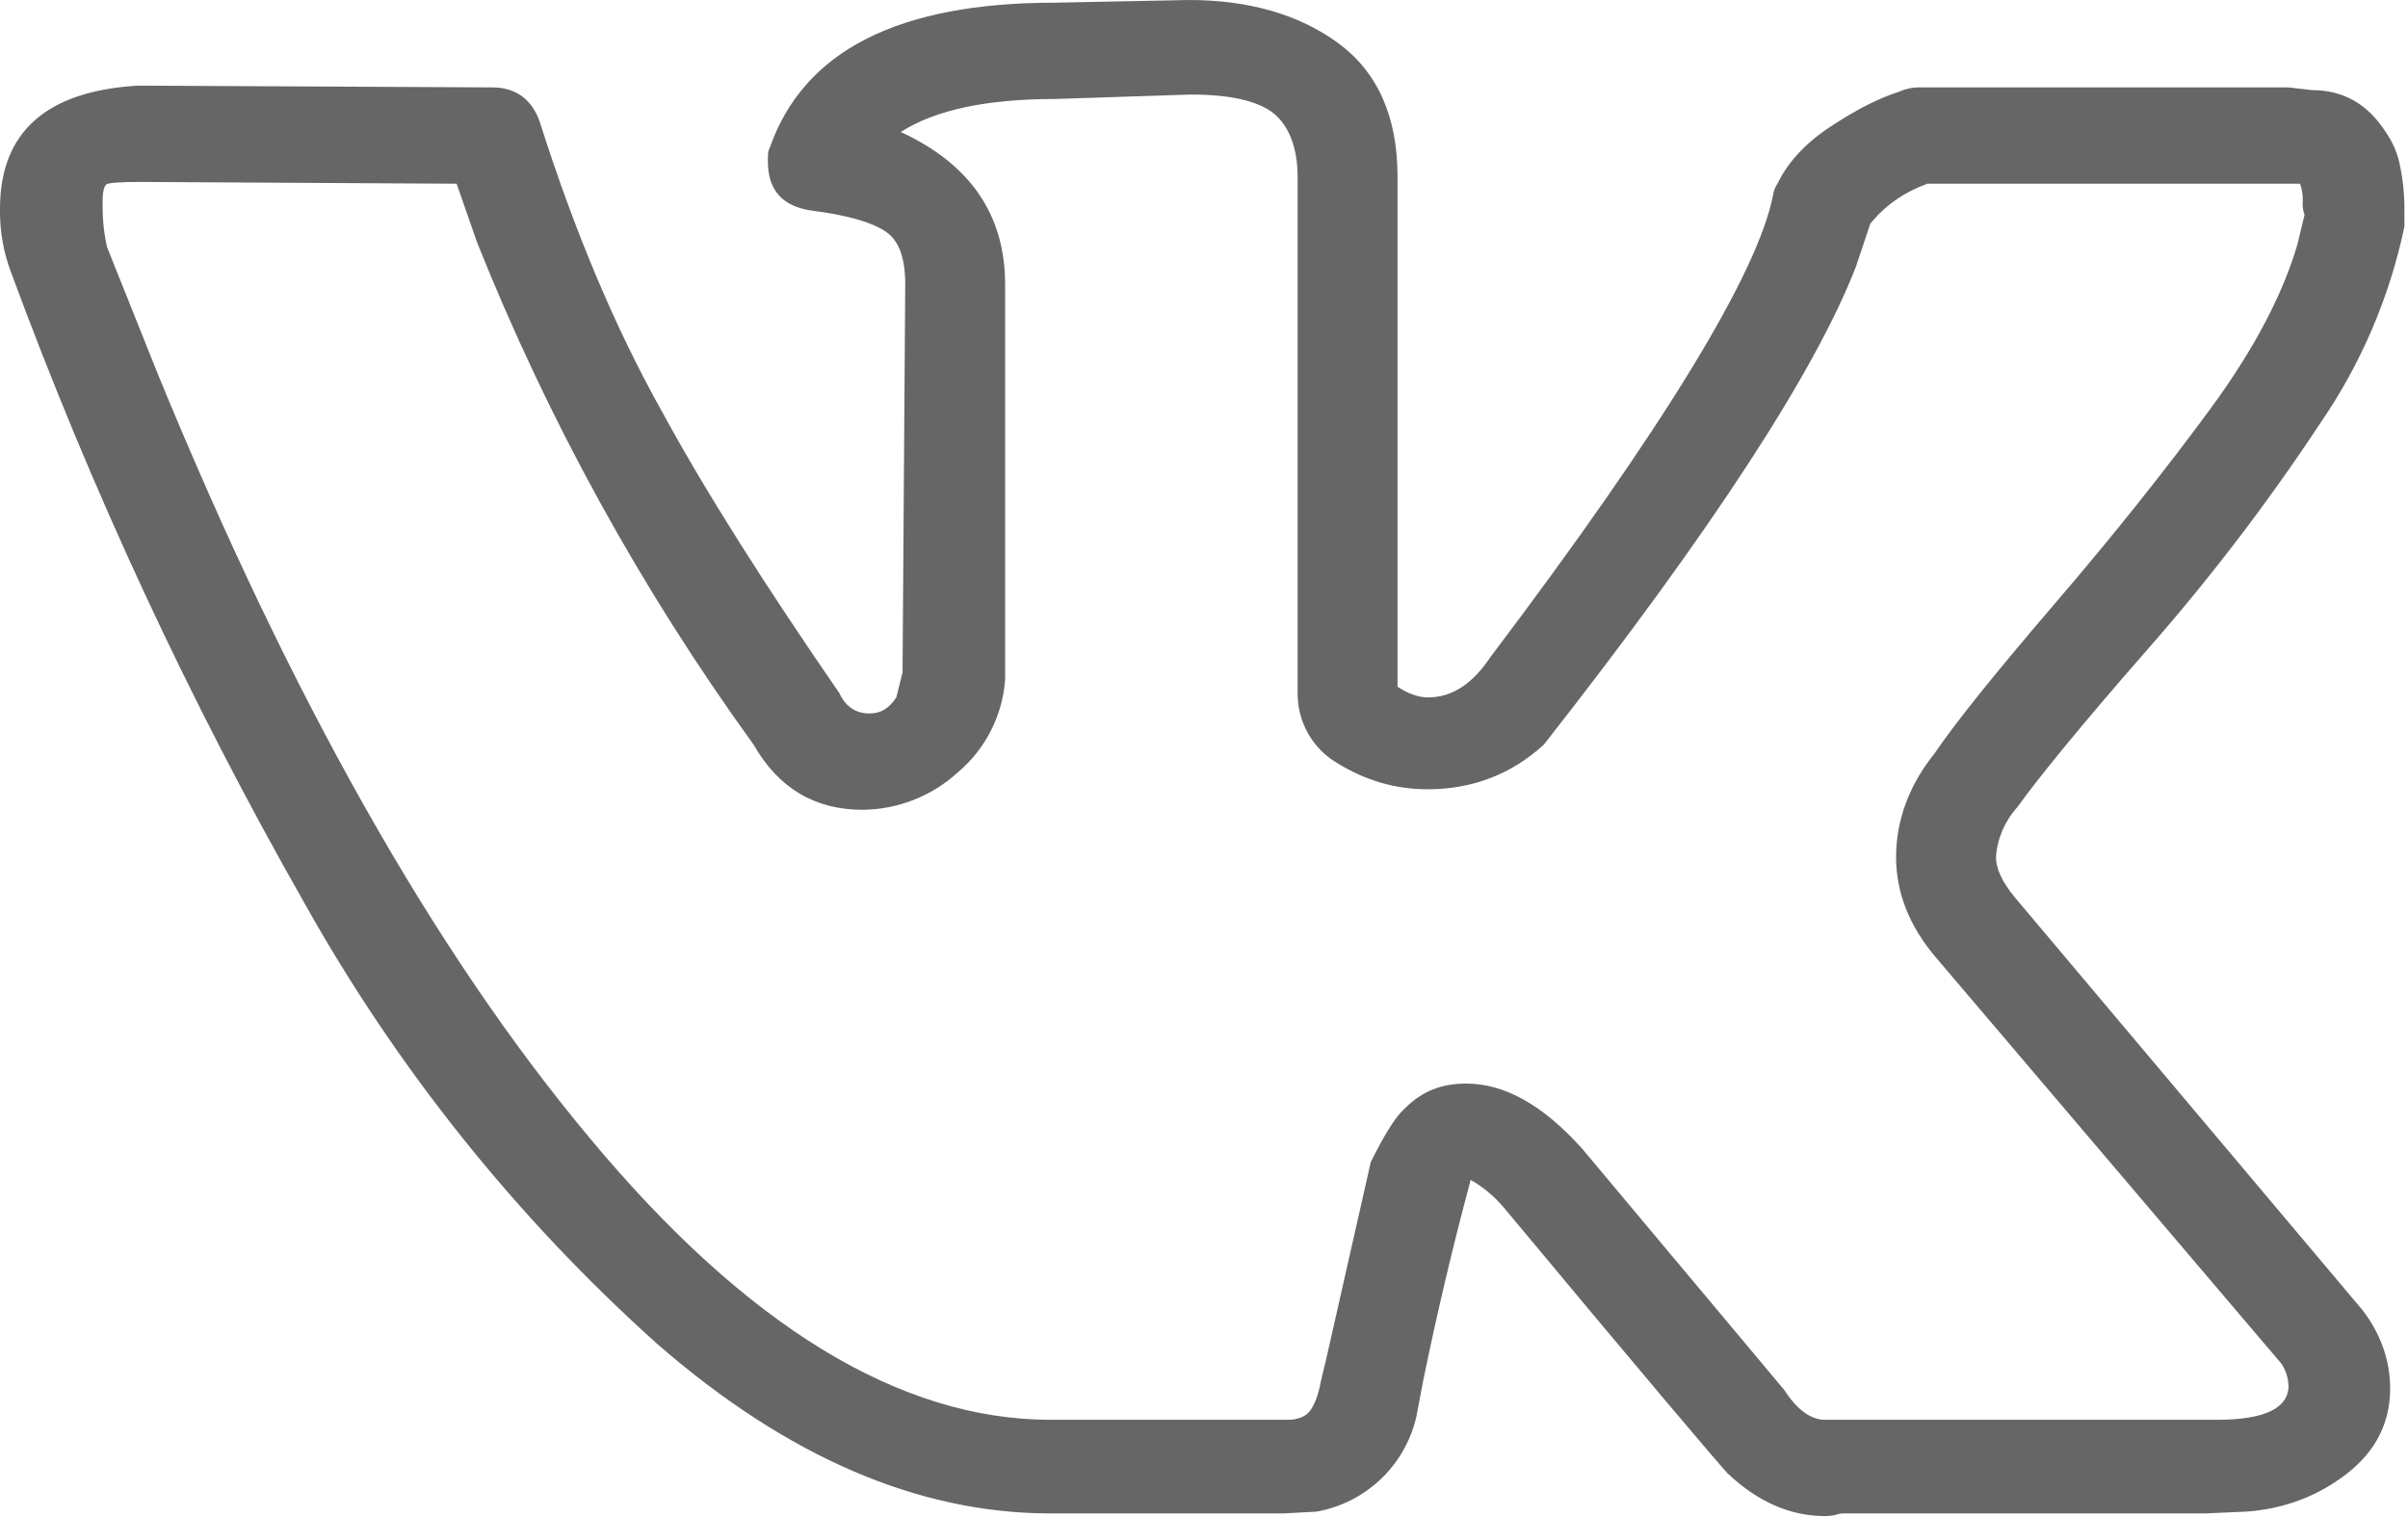
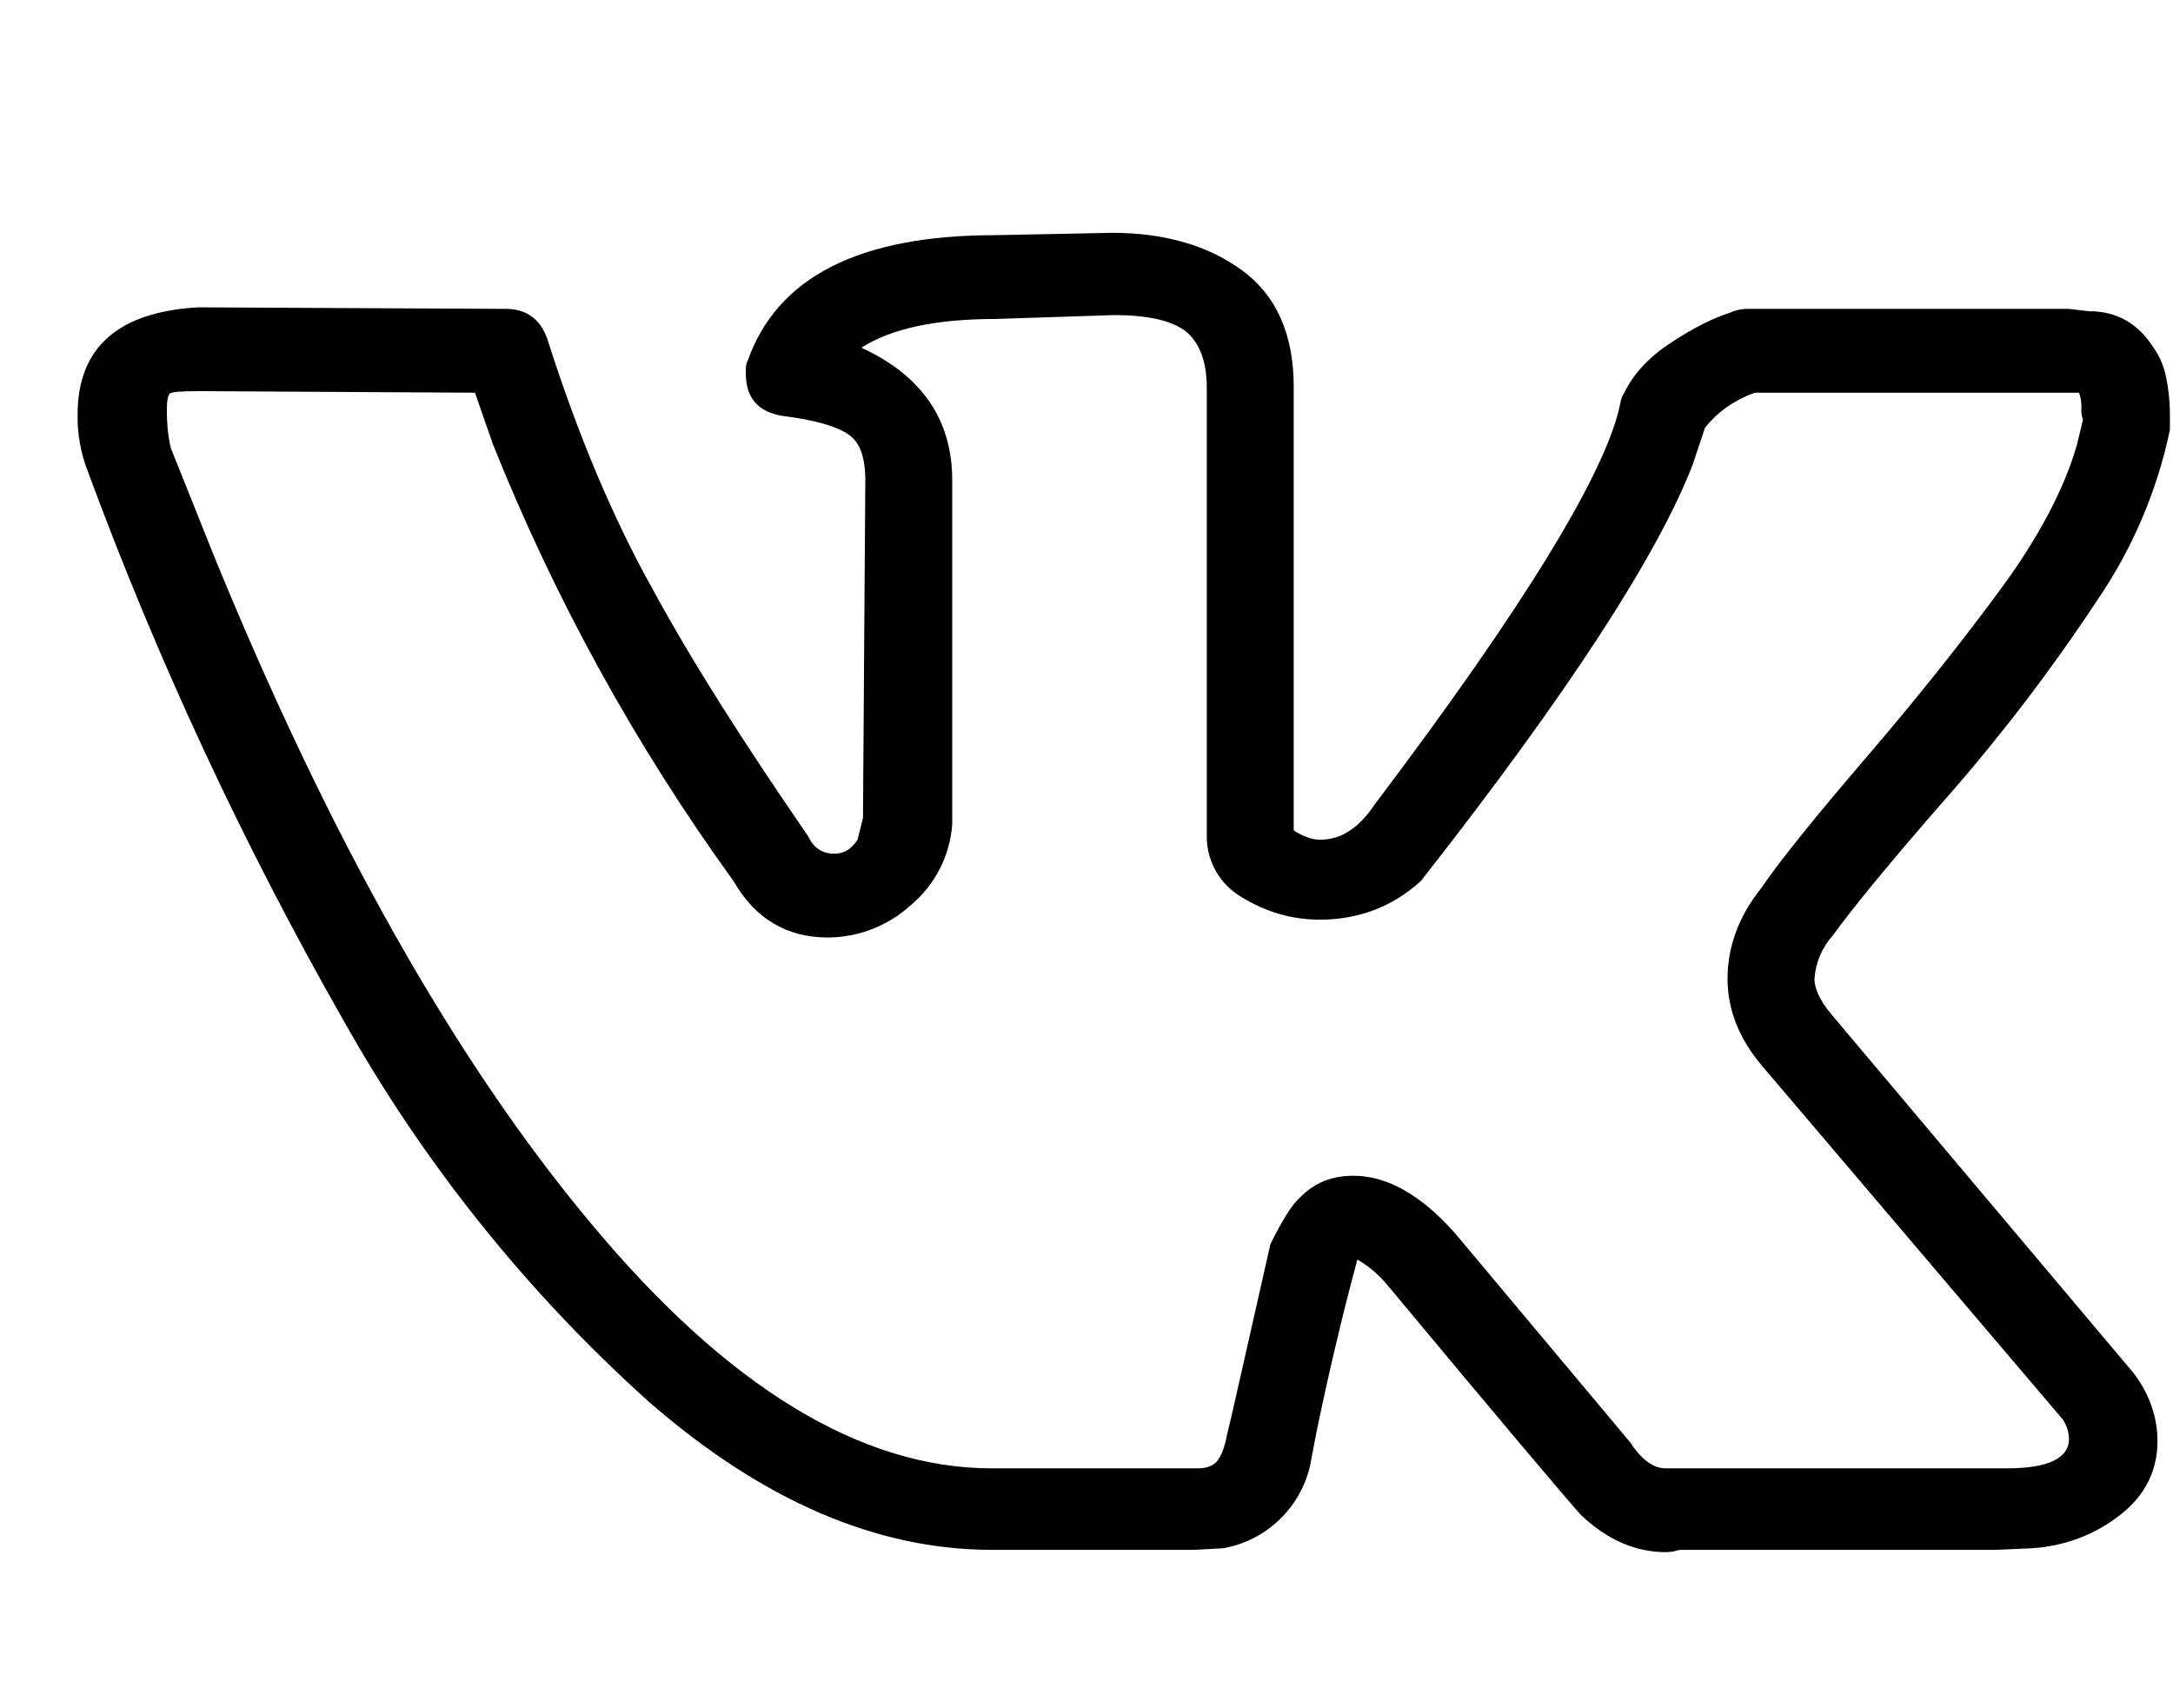
- <svg xmlns="http://www.w3.org/2000/svg" viewBox="0 0 27 17" fill="none">
-   <path d="M0 2.34c0-.86.52-1.32 1.55-1.38l3.97.02c.26 0 .44.13.53.38.4 1.26.86 2.34 1.37 3.25.5.92 1.17 1.97 1.99 3.16.07.15.18.23.34.23.13 0 .22-.06.3-.18l.07-.28.03-4.35c0-.3-.07-.5-.23-.6-.15-.1-.43-.18-.83-.23-.32-.05-.48-.23-.48-.55 0-.07 0-.12.02-.15.38-1.09 1.44-1.63 3.2-1.63l1.5-.03c.67 0 1.23.16 1.67.48.44.32.67.82.67 1.5v5.72c.12.08.24.12.34.12.27 0 .5-.15.7-.45 1.95-2.58 3-4.31 3.17-5.18a.3.3 0 0 1 .05-.13c.12-.25.33-.47.61-.65.29-.19.53-.31.75-.38a.55.55 0 0 1 .24-.05h4.13l.26.03c.36 0 .63.16.83.47.07.1.12.21.15.33a2.4 2.4 0 0 1 .06.55v.18a6.11 6.11 0 0 1-.94 2.2 23.4 23.4 0 0 1-1.93 2.53c-.79.9-1.27 1.5-1.47 1.78a.93.93 0 0 0-.24.56c0 .13.07.28.21.45l3.9 4.63c.2.26.31.56.31.88 0 .38-.16.7-.48.95-.32.25-.7.4-1.14.43l-.46.02h-4.04c-.02 0-.06 0-.11.02a.86.86 0 0 1-.1.01c-.4 0-.76-.16-1.1-.48-.12-.13-.96-1.12-2.5-2.97a1.39 1.39 0 0 0-.38-.32 38.47 38.47 0 0 0-.53 2.24l-.08.42a1.4 1.4 0 0 1-1.12 1.06l-.37.02h-2.61c-1.48 0-2.95-.63-4.41-1.9a19.3 19.3 0 0 1-3.96-4.95 47.51 47.51 0 0 1-3.28-7.05 1.92 1.92 0 0 1-.13-.73Zm16.01 6.51c-.37 0-.7-.1-1.01-.29a.9.9 0 0 1-.45-.79v-5.78c0-.34-.1-.58-.27-.72-.18-.14-.49-.21-.93-.21l-1.52.05c-.76 0-1.34.12-1.73.37.78.36 1.17.93 1.17 1.71v4.43a1.5 1.5 0 0 1-.53 1.04 1.6 1.6 0 0 1-1.07.42c-.53 0-.94-.24-1.22-.73a26.16 26.16 0 0 1-3.1-5.63l-.23-.66-3.55-.02c-.23 0-.36.01-.38.03-.03.03-.04.1-.04.22 0 .15.01.3.05.48l.56 1.4c1.49 3.64 3.11 6.51 4.86 8.6 1.75 2.1 3.47 3.15 5.16 3.15h2.66c.1 0 .19-.03.24-.09.05-.06.1-.17.13-.34l.06-.25.5-2.21c.15-.3.27-.5.38-.6.2-.2.42-.28.69-.28.43 0 .86.24 1.3.73l2.27 2.71c.14.22.3.33.45.33h4.4c.53 0 .8-.13.8-.38a.47.47 0 0 0-.08-.25l-3.87-4.55c-.3-.35-.45-.73-.45-1.13 0-.4.14-.8.43-1.16.23-.34.68-.9 1.34-1.67.67-.78 1.25-1.51 1.75-2.19.5-.68.82-1.3.98-1.85l.08-.33a.37.37 0 0 1-.02-.16.54.54 0 0 0-.03-.19h-4.18c-.27.1-.48.25-.64.45l-.16.48c-.45 1.16-1.6 2.94-3.5 5.36-.36.33-.8.5-1.3.5Z" fill="#666" />
+ <svg xmlns="http://www.w3.org/2000/svg" viewBox="0 0 28 22" fill="currentColor">
+   <path d="M1 5.34c0-.86.52-1.32 1.55-1.38l3.97.02c.26 0 .44.13.53.38.4 1.26.86 2.34 1.37 3.25.5.92 1.17 1.97 1.99 3.16.07.15.18.23.34.23.13 0 .22-.06.3-.18l.07-.28.03-4.35c0-.3-.07-.5-.23-.6-.15-.1-.43-.18-.83-.23-.32-.05-.48-.23-.48-.55 0-.07 0-.12.02-.15.38-1.09 1.44-1.63 3.2-1.63l1.5-.03c.67 0 1.23.16 1.67.48.44.32.67.82.67 1.5v5.72c.12.08.24.12.34.12.27 0 .5-.15.7-.45 1.95-2.58 3-4.31 3.17-5.18a.3.3 0 0 1 .05-.13c.12-.25.33-.47.61-.65.29-.19.53-.31.75-.38a.55.55 0 0 1 .24-.05h4.13l.26.03c.36 0 .63.16.83.47.07.1.12.21.15.33a2.4 2.4 0 0 1 .06.55v.18a6.11 6.11 0 0 1-.94 2.2 23.4 23.4 0 0 1-1.93 2.53c-.79.9-1.27 1.5-1.47 1.78a.93.93 0 0 0-.24.56c0 .13.07.28.21.45l3.9 4.63c.2.26.31.56.31.88 0 .38-.16.7-.48.95-.32.25-.7.4-1.14.43l-.46.02h-4.04c-.02 0-.06 0-.11.02a.86.86 0 0 1-.1.01c-.4 0-.76-.16-1.1-.48-.12-.13-.96-1.12-2.5-2.97a1.39 1.39 0 0 0-.38-.32 38.47 38.47 0 0 0-.53 2.24l-.08.42a1.4 1.4 0 0 1-1.12 1.06l-.37.02h-2.61c-1.48 0-2.95-.63-4.41-1.9a19.3 19.3 0 0 1-3.96-4.95 47.51 47.51 0 0 1-3.28-7.05 1.92 1.92 0 0 1-.13-.73Zm16.01 6.51c-.37 0-.7-.1-1.01-.29a.9.9 0 0 1-.45-.79v-5.78c0-.34-.1-.58-.27-.72-.18-.14-.49-.21-.93-.21l-1.52.05c-.76 0-1.34.12-1.73.37.78.36 1.17.93 1.17 1.71v4.43a1.5 1.5 0 0 1-.53 1.04 1.6 1.6 0 0 1-1.07.42c-.53 0-.94-.24-1.22-.73a26.16 26.16 0 0 1-3.1-5.63l-.23-.66-3.55-.02c-.23 0-.36.01-.38.03-.03.03-.04.1-.04.22 0 .15.01.3.05.48l.56 1.4c1.49 3.64 3.11 6.51 4.86 8.6 1.75 2.1 3.47 3.15 5.16 3.15h2.66c.1 0 .19-.03.24-.09.05-.06.1-.17.13-.34l.06-.25.5-2.21c.15-.3.27-.5.38-.6.2-.2.42-.28.69-.28.43 0 .86.24 1.3.73l2.27 2.71c.14.22.3.33.45.33h4.4c.53 0 .8-.13.8-.38a.47.47 0 0 0-.08-.25l-3.87-4.55c-.3-.35-.45-.73-.45-1.13 0-.4.14-.8.43-1.16.23-.34.68-.9 1.34-1.67.67-.78 1.25-1.51 1.75-2.19.5-.68.82-1.3.98-1.85l.08-.33a.37.37 0 0 1-.02-.16.54.54 0 0 0-.03-.19h-4.18c-.27.1-.48.25-.64.45l-.16.48c-.45 1.16-1.6 2.94-3.5 5.36-.36.33-.8.5-1.3.5Z" />
</svg>
